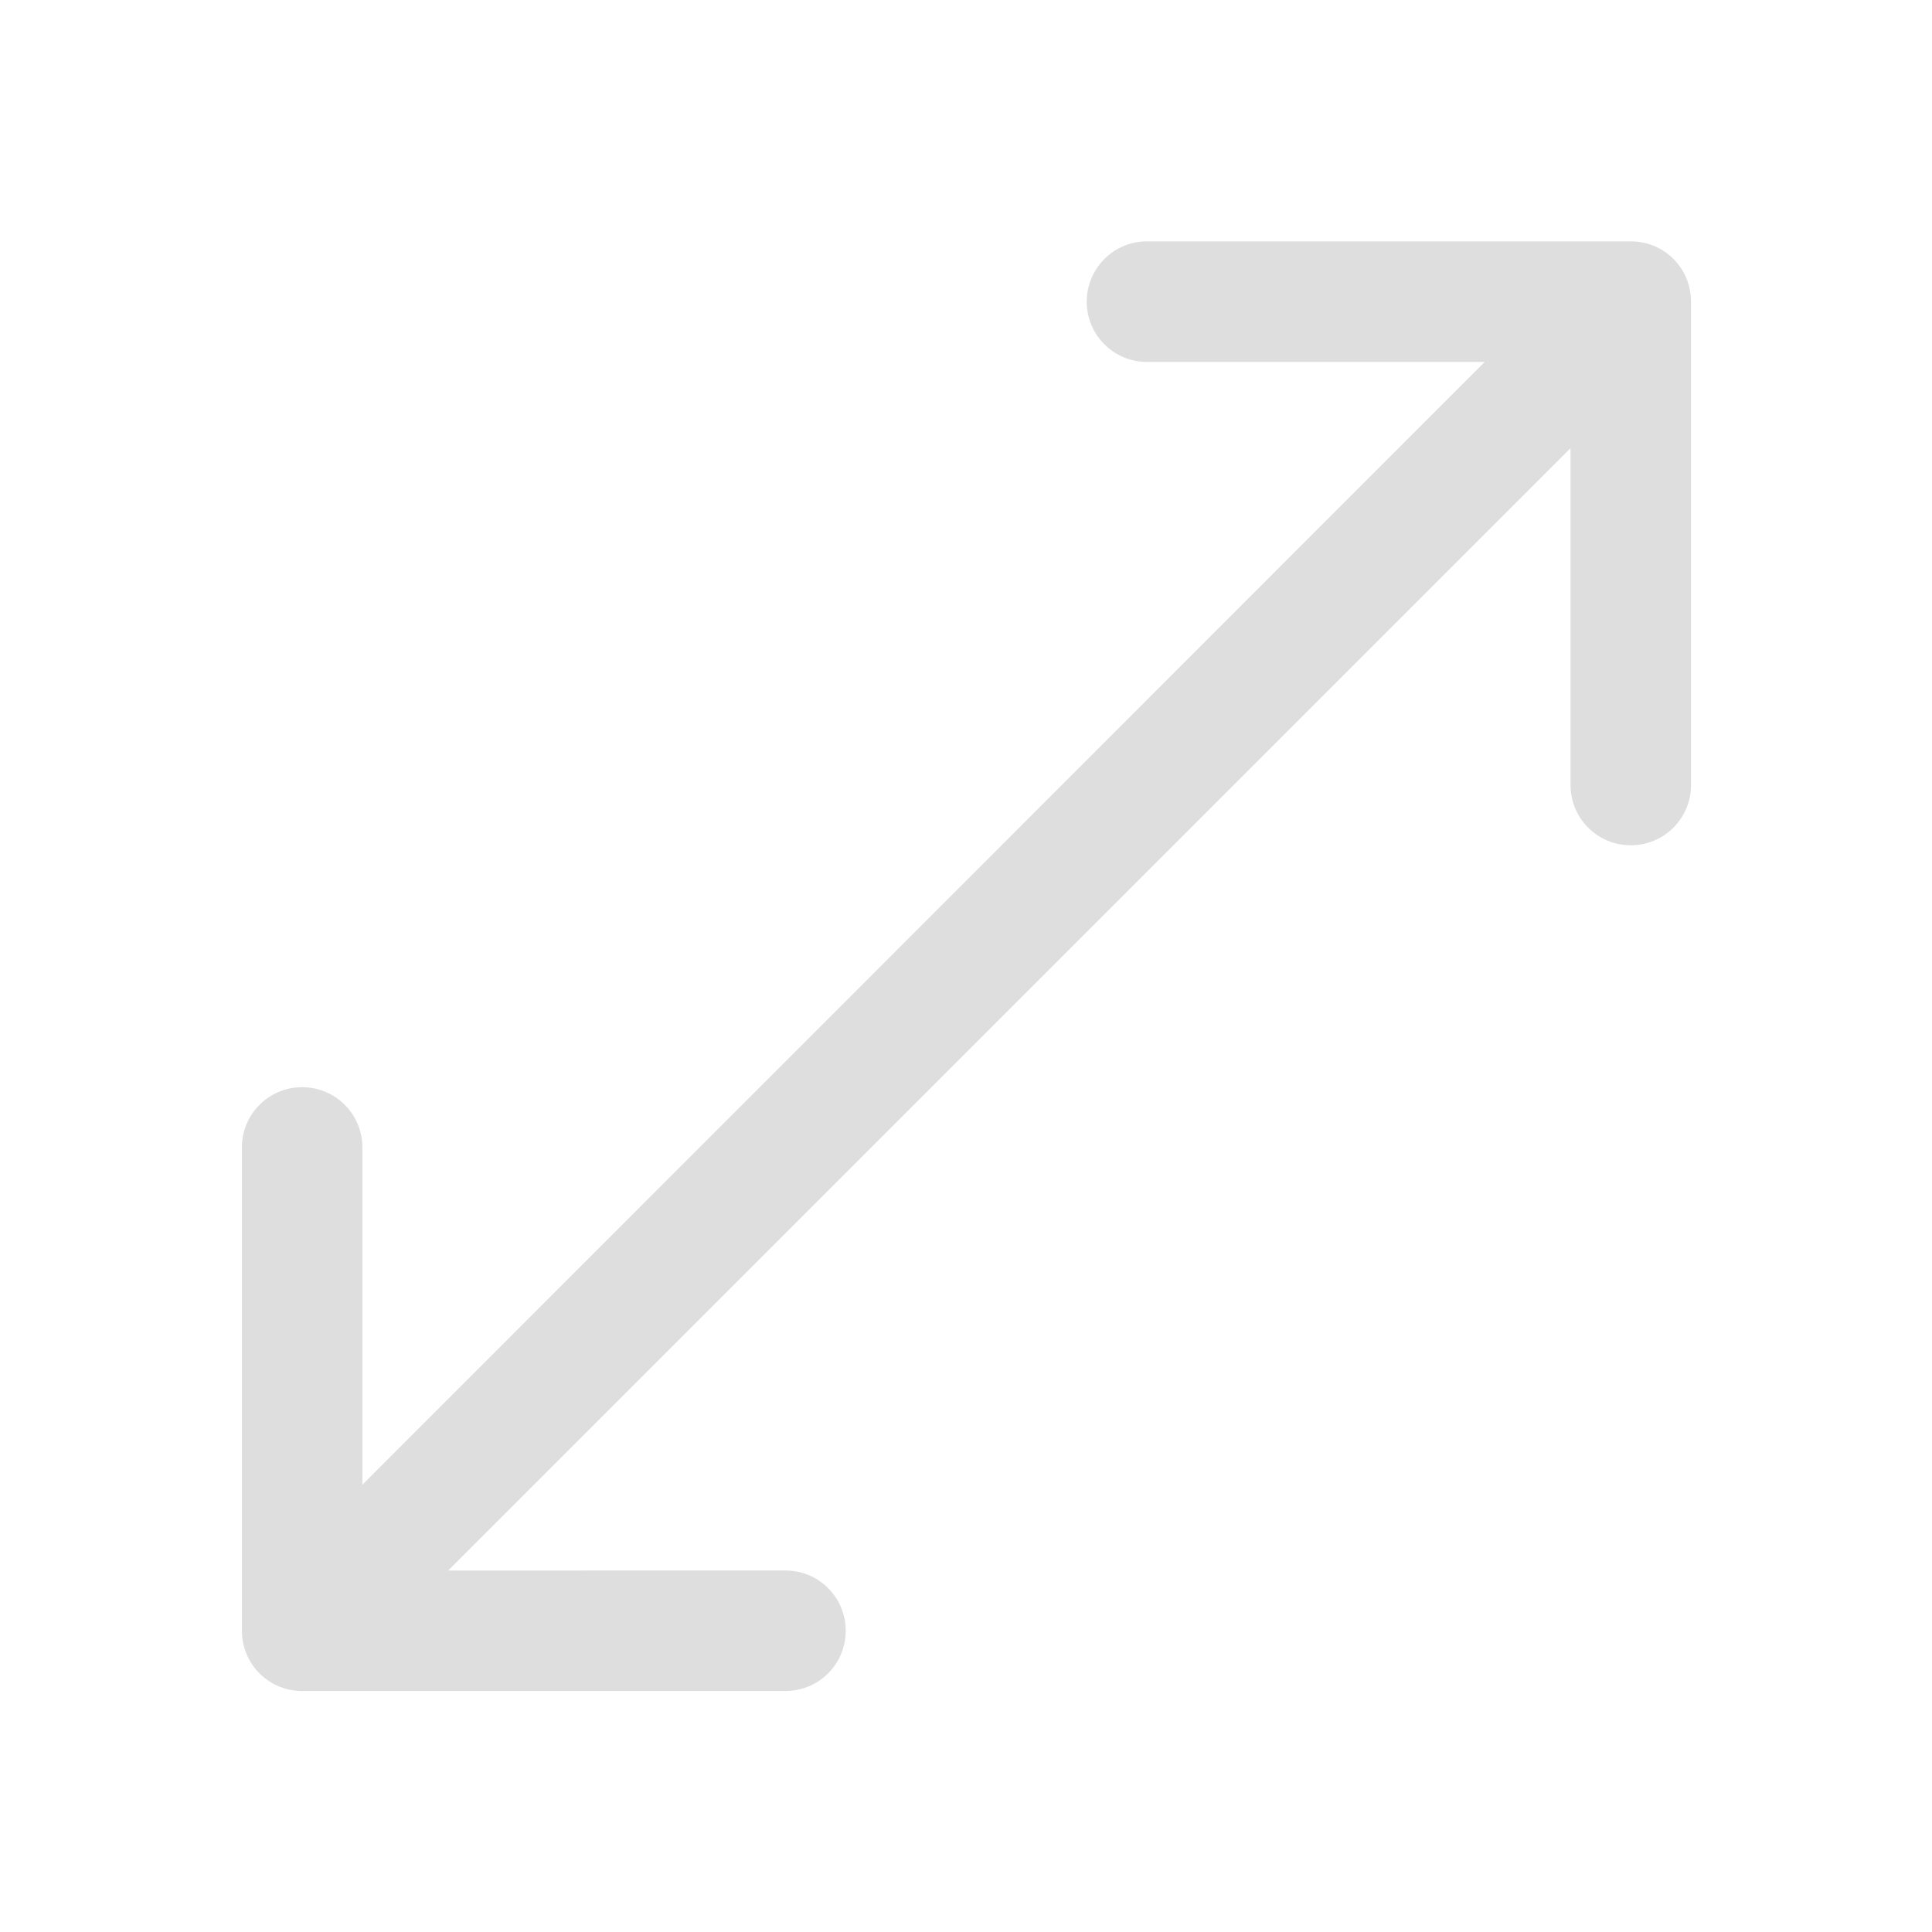
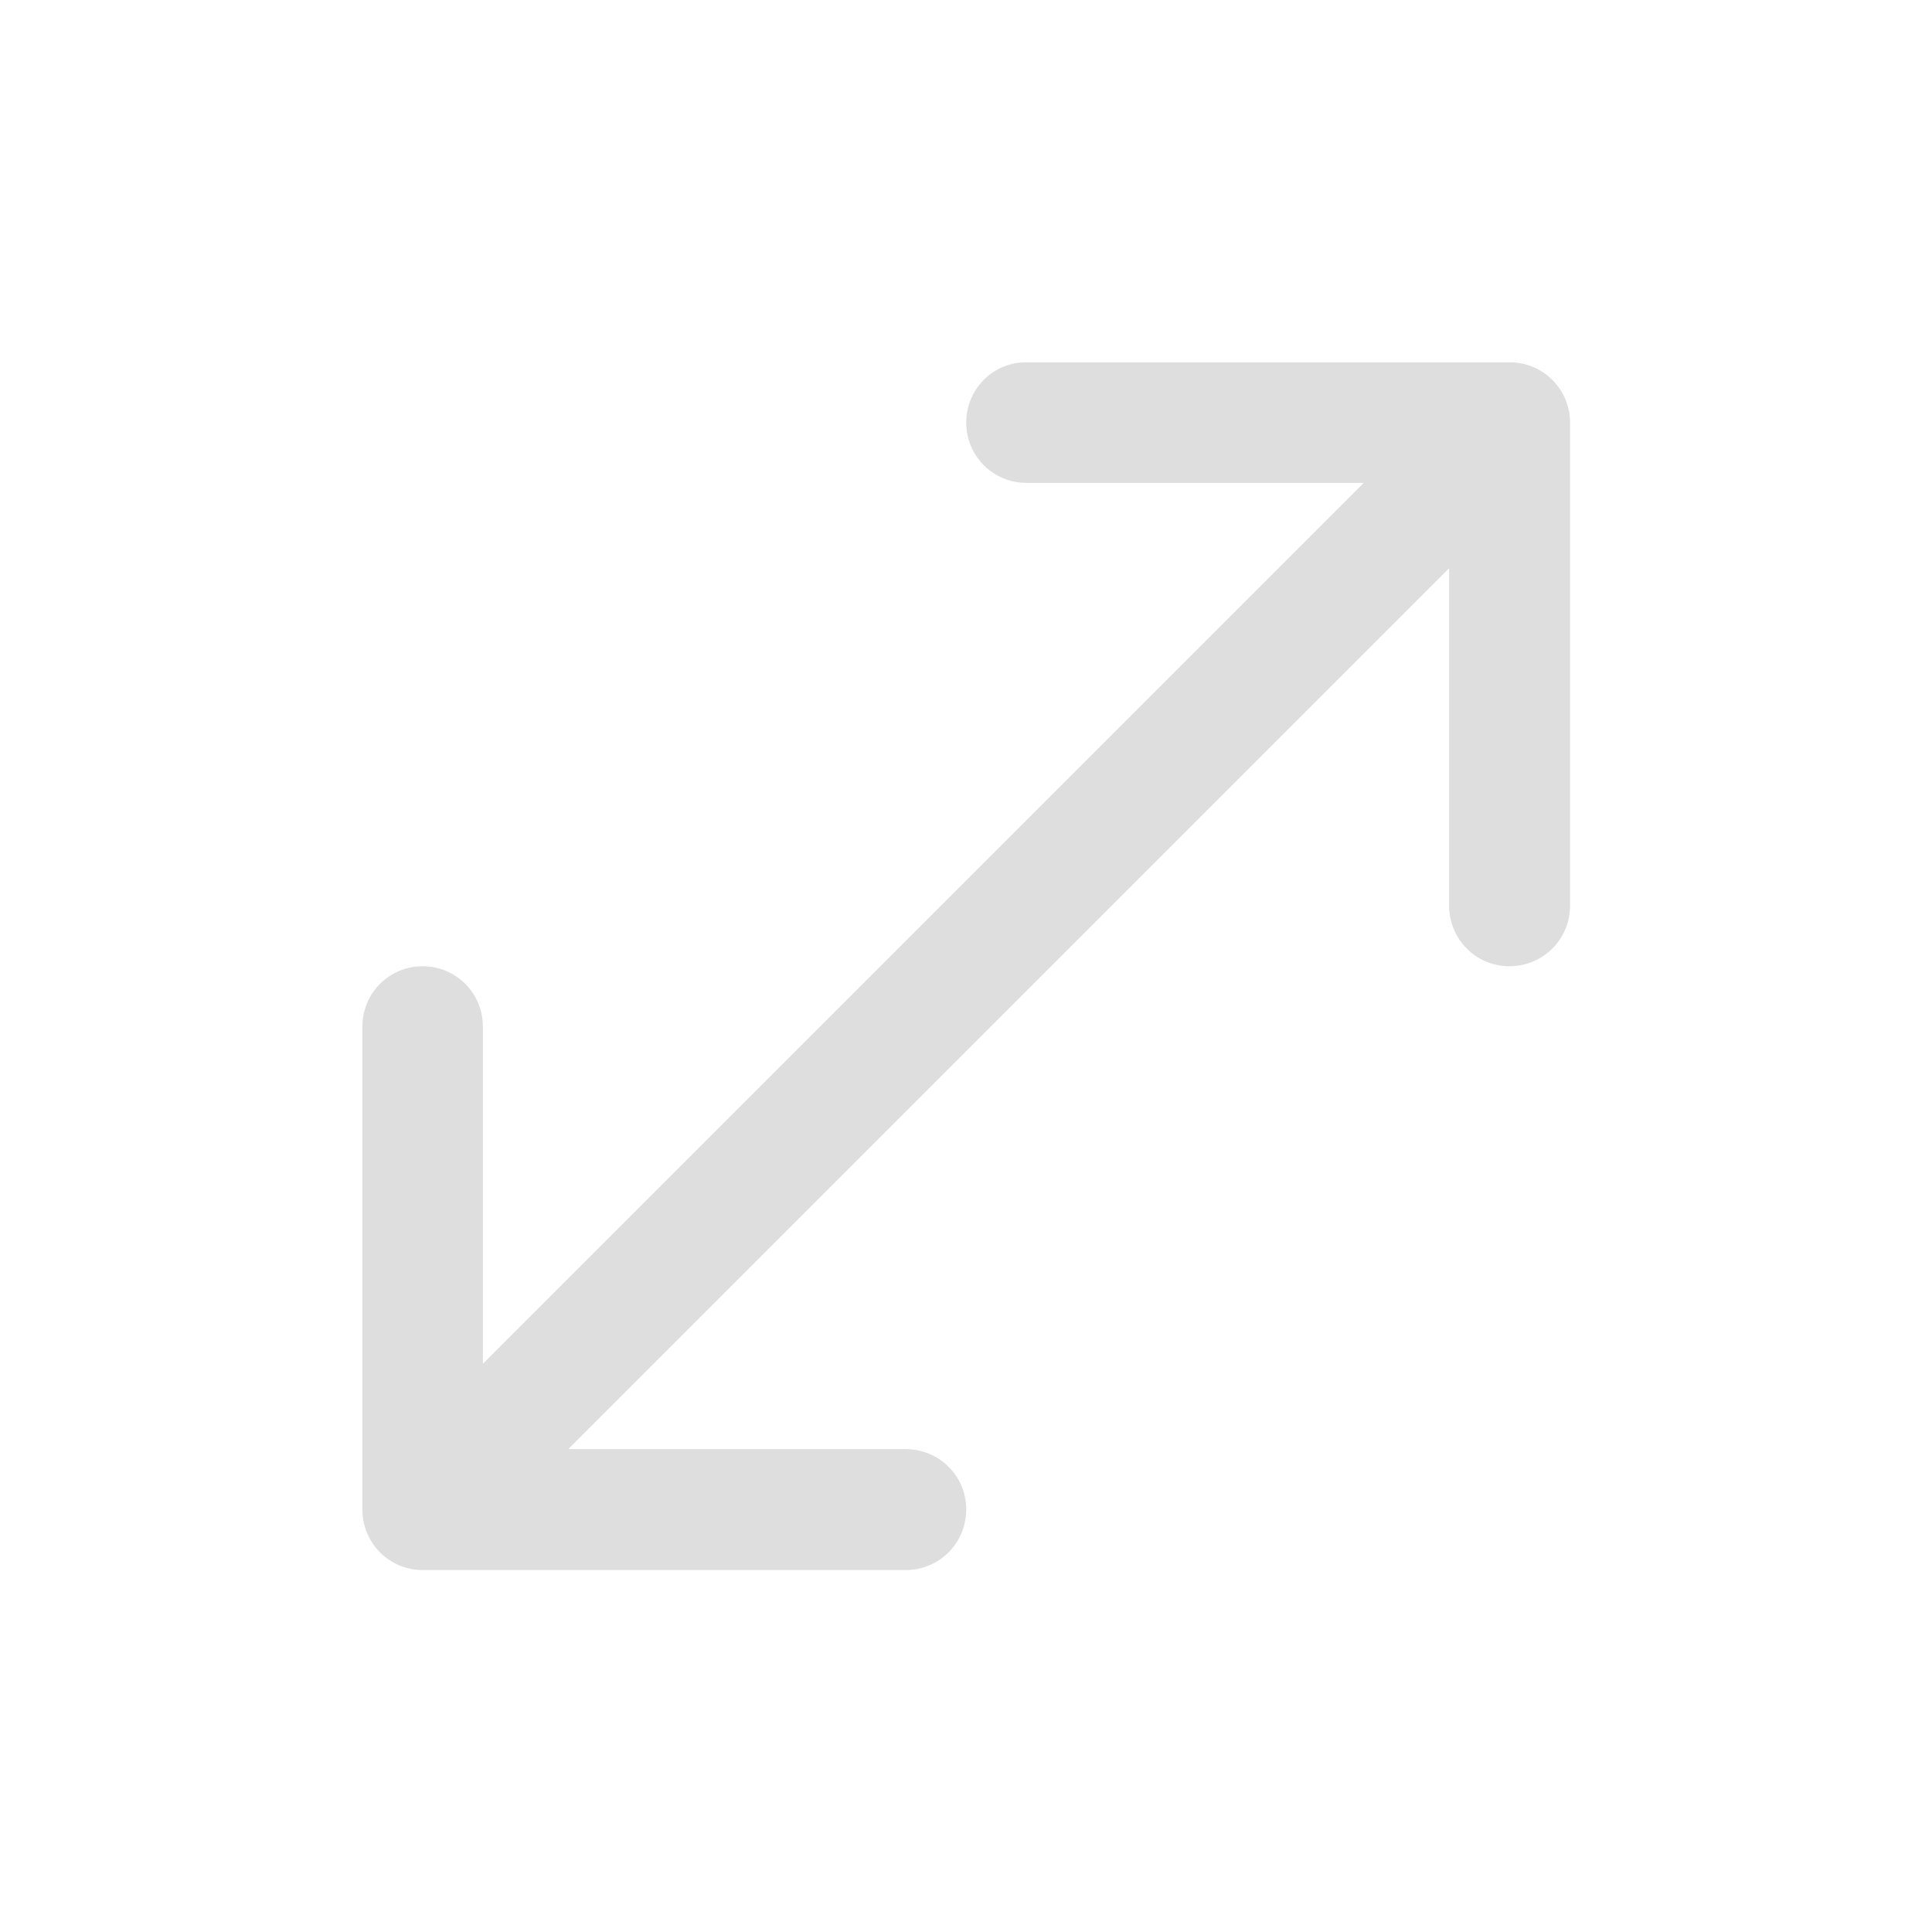
<svg xmlns="http://www.w3.org/2000/svg" width="16" height="16" viewBox="0 0 4.233 4.233" version="1.1" id="svg5">
  <defs id="defs2" />
-   <path id="rect846-1" style="fill:#dedede;stroke-width:0.086" d="m 2.507,0.529 c -0.07,0.003 -0.126,0.061 -0.126,0.132 0,0.073 0.059,0.132 0.132,0.132 H 3.253 L 0.794,3.253 V 2.514 c 0,-0.073 -0.059,-0.132 -0.132,-0.132 -0.073,0 -0.132,0.059 -0.132,0.132 v 1.004 0.048 c -1.139e-4,0.002 0,0.004 0,0.007 0,0.073 0.059,0.132 0.132,0.132 h 0.055 l 1.004,-5.3e-5 c 0.073,2e-7 0.132,-0.059 0.132,-0.132 0,-0.073 -0.059,-0.132 -0.132,-0.132 l -0.739,5.3e-5 2.459,-2.459 V 1.72 c 0,0.073 0.059,0.132 0.132,0.132 0.073,0 0.132,-0.059 0.132,-0.132 V 0.716 0.668 c 1.146e-4,-0.002 0,-0.004 0,-0.007 0,-0.071 -0.055,-0.129 -0.126,-0.132 -0.002,-1.145e-4 -0.004,0 -0.007,0 H 3.517 2.514 c -0.002,0 -0.004,-1.145e-4 -0.007,0 z" />
+   <path id="rect846-1" style="fill:#dedede;stroke-width:0.086;fill-opacity:1" d="M 2.242 0.794 C 2.172 0.797 2.117 0.855 2.117 0.926 C 2.117 0.999 2.176 1.058 2.249 1.058 L 2.988 1.058 L 1.058 2.988 L 1.058 2.249 C 1.058 2.176 0.999 2.117 0.926 2.117 C 0.853 2.117 0.794 2.176 0.794 2.249 L 0.794 3.253 L 0.794 3.301 C 0.794 3.303 0.794 3.305 0.794 3.307 C 0.794 3.381 0.853 3.44 0.926 3.44 L 0.981 3.44 L 1.984 3.44 C 2.058 3.44 2.117 3.381 2.117 3.307 C 2.117 3.234 2.058 3.175 1.984 3.175 L 1.245 3.175 L 3.175 1.245 L 3.175 1.984 C 3.175 2.058 3.234 2.117 3.307 2.117 C 3.381 2.117 3.44 2.058 3.44 1.984 L 3.44 0.981 L 3.44 0.933 C 3.44 0.93 3.44 0.928 3.44 0.926 C 3.44 0.855 3.384 0.797 3.314 0.794 C 3.312 0.794 3.31 0.794 3.307 0.794 L 3.253 0.794 L 2.249 0.794 C 2.247 0.794 2.245 0.794 2.242 0.794 z " />
</svg>
